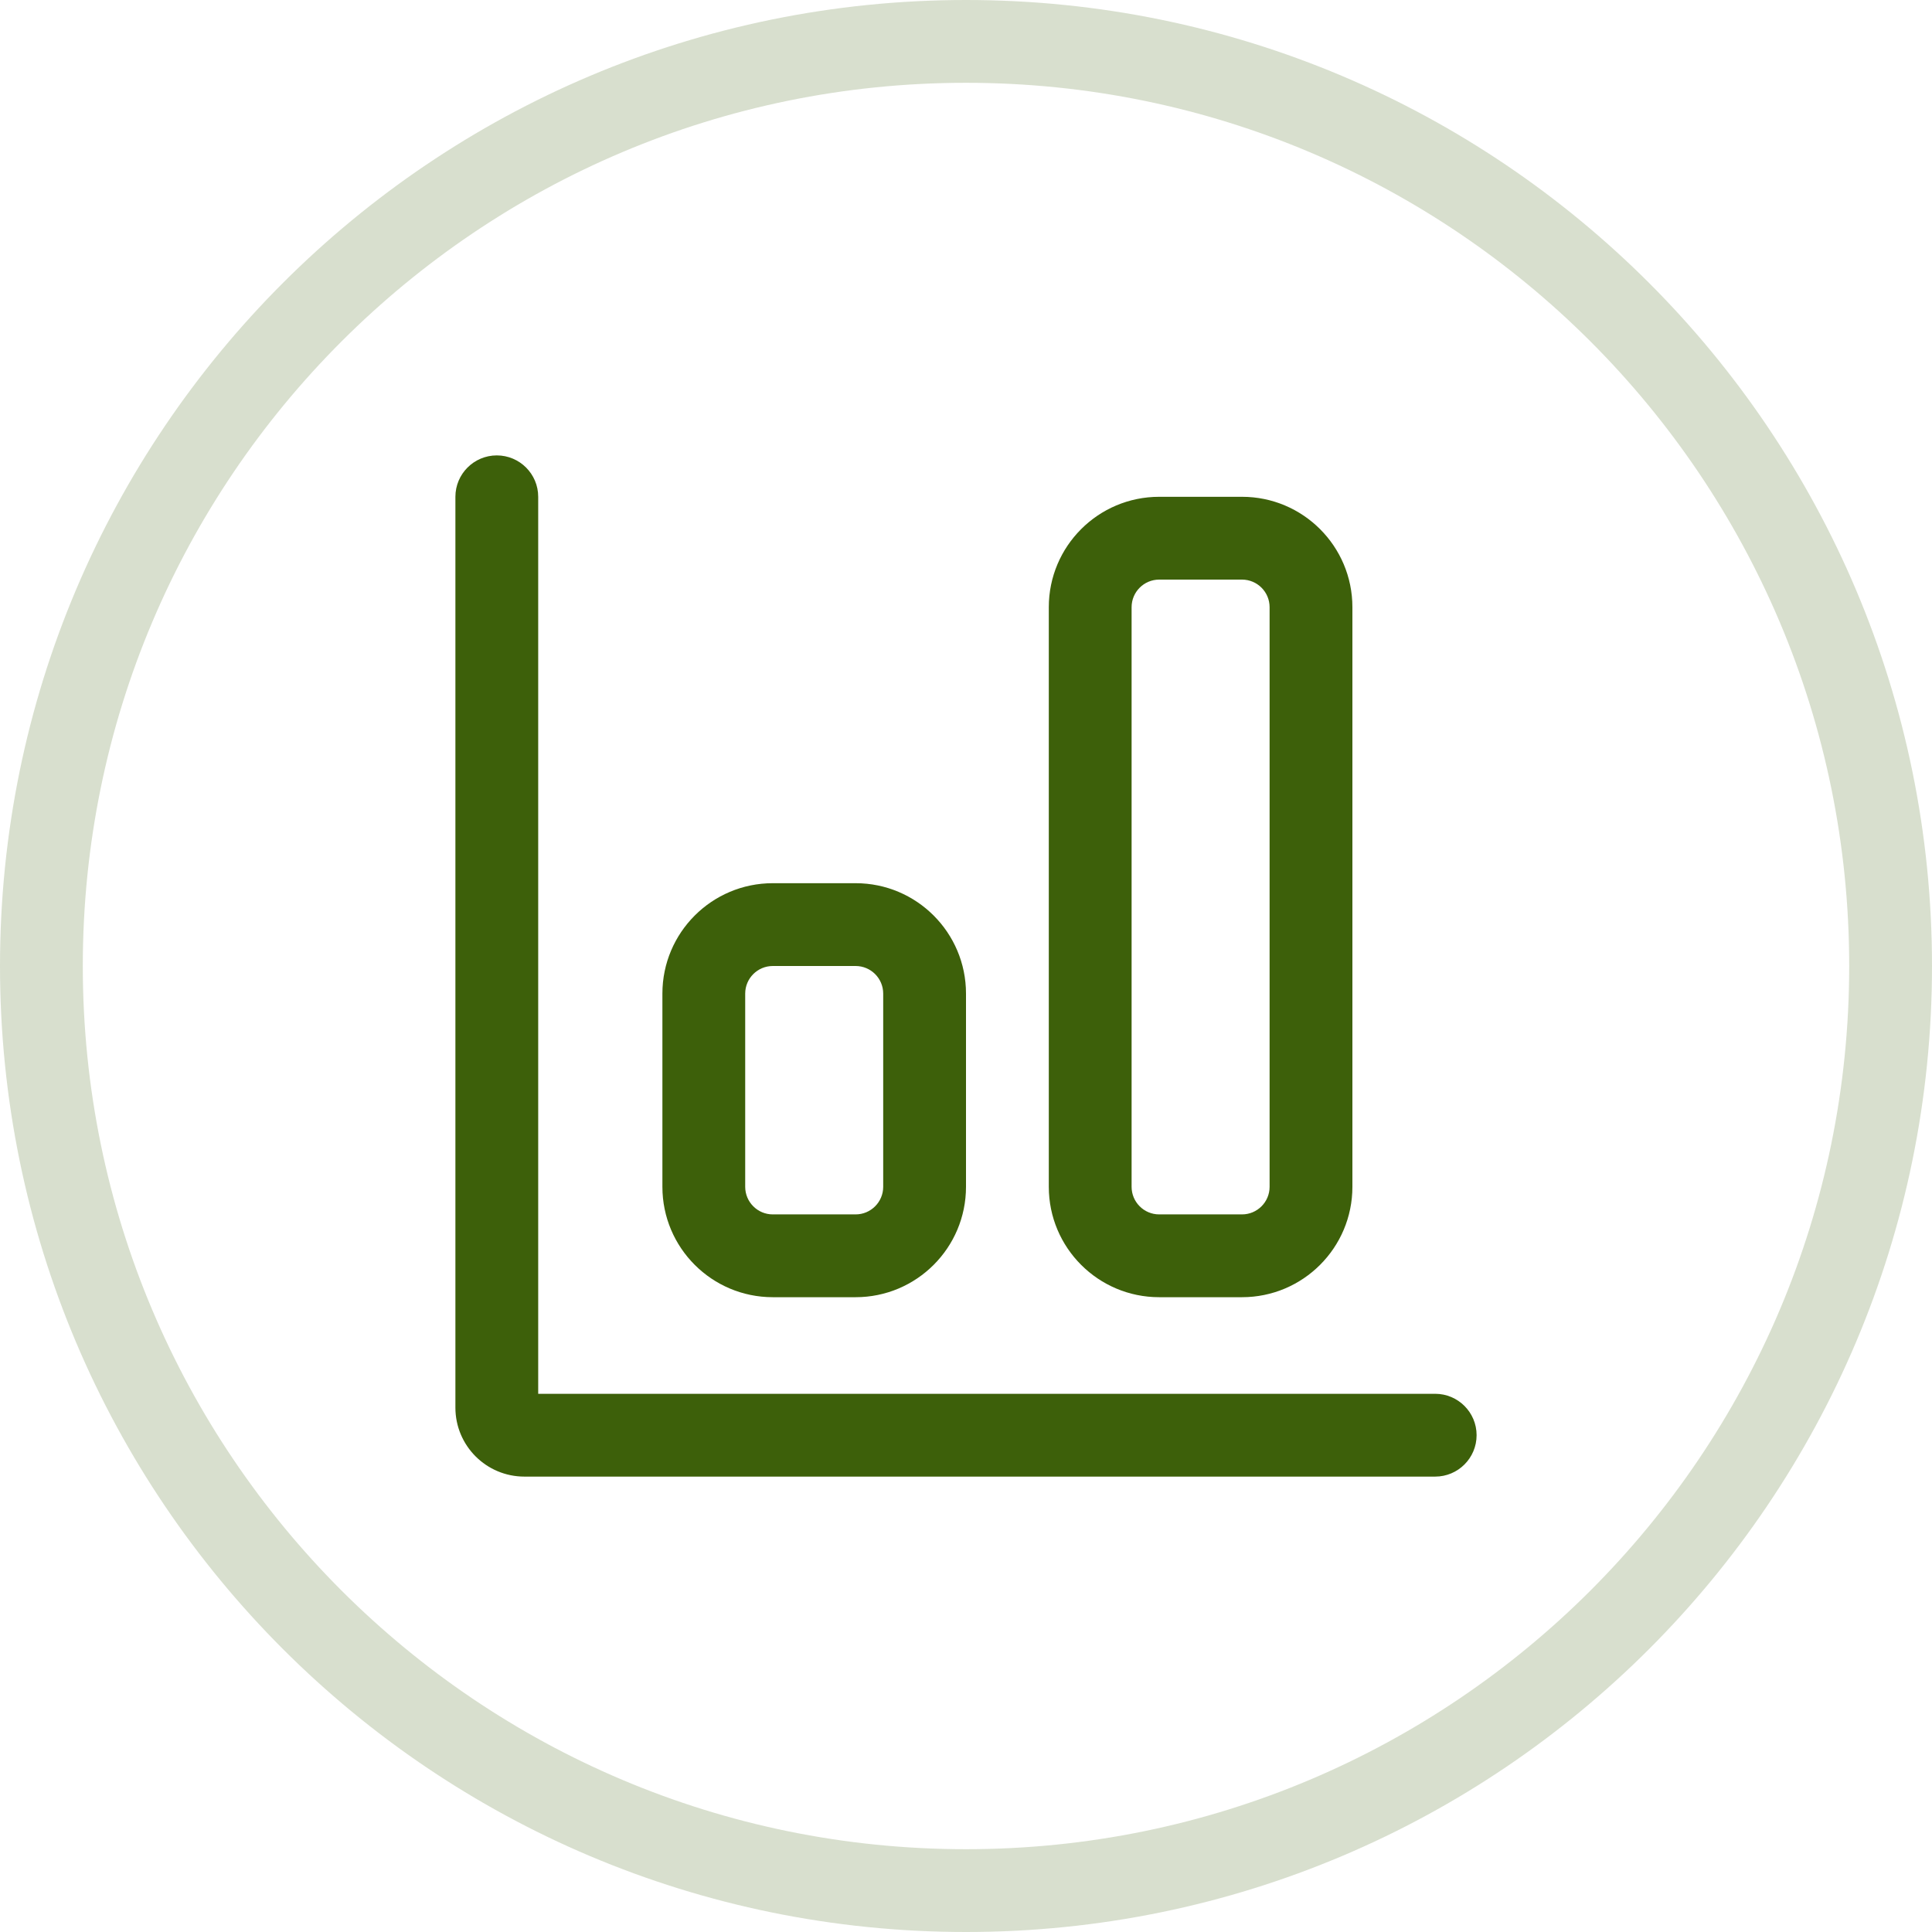
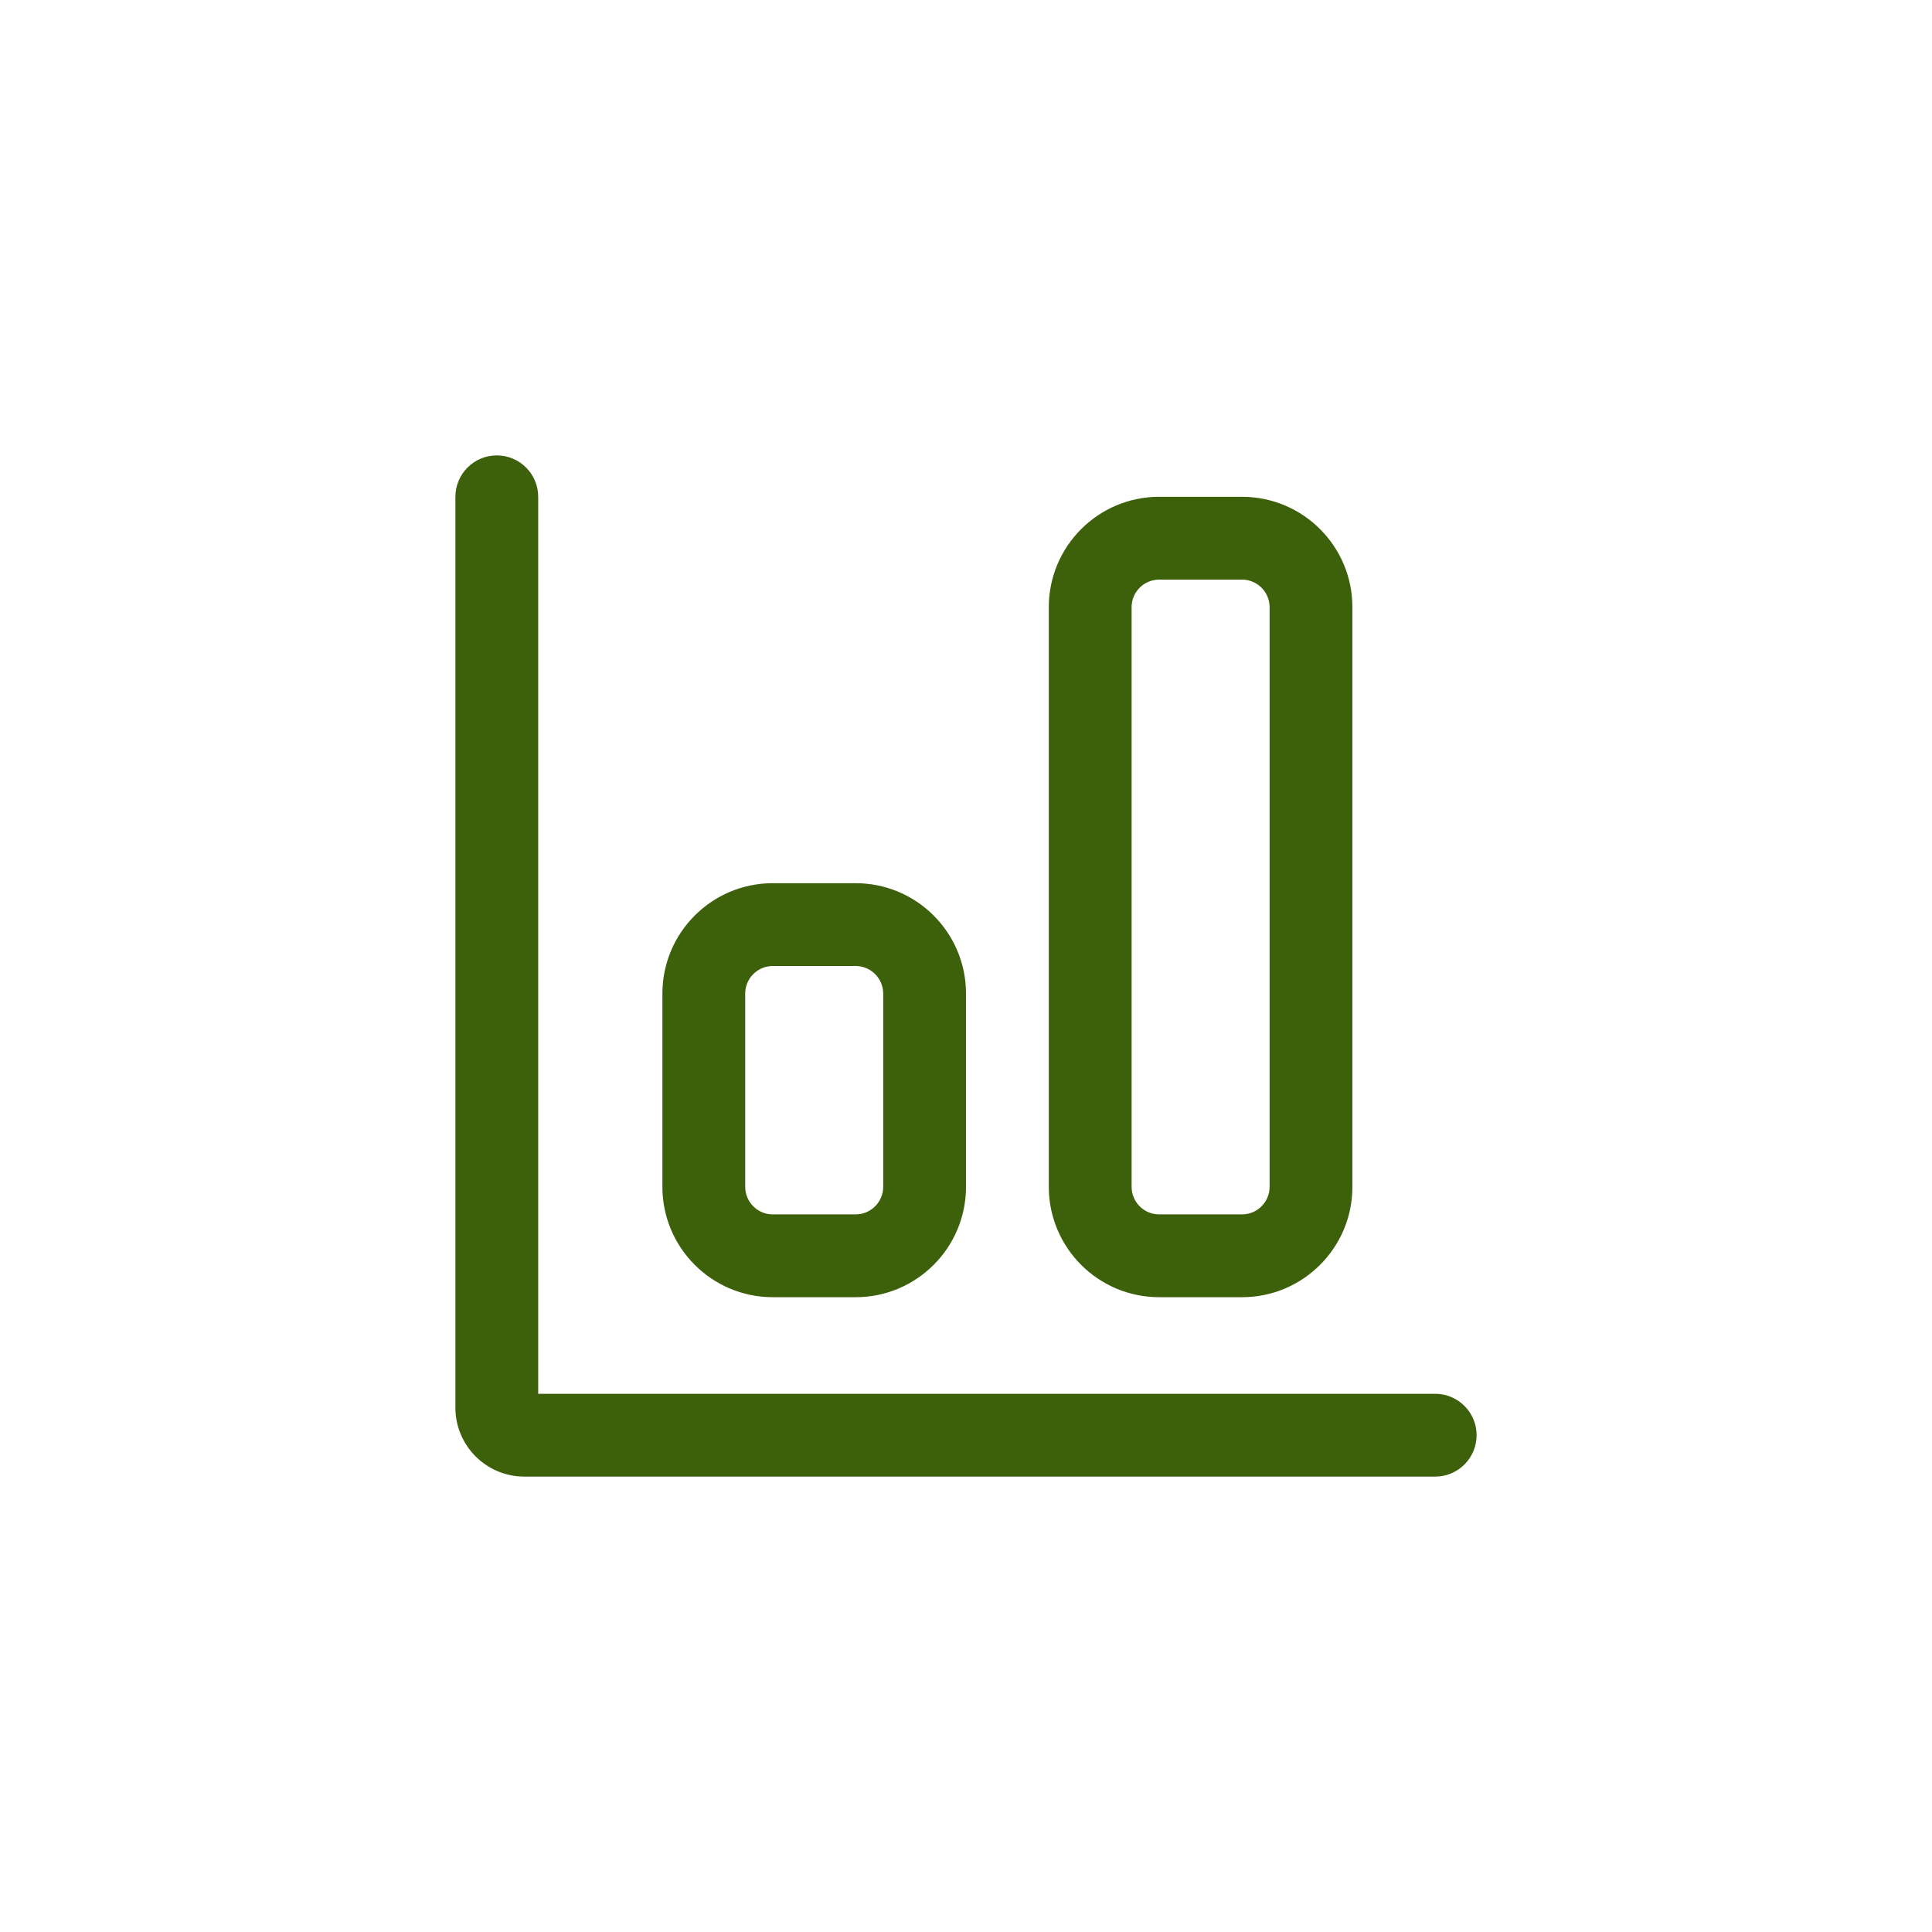
<svg xmlns="http://www.w3.org/2000/svg" width="70" height="70" viewBox="0 0 70 70" fill="none">
-   <circle cx="35" cy="35" r="33.5" stroke="#3D600A" stroke-opacity="0.2" stroke-width="3" />
  <path fill-rule="evenodd" clip-rule="evenodd" d="M53.5 52C53.5 52.828 52.828 53.5 52 53.5H19C17.619 53.5 16.5 52.381 16.5 51V18C16.5 17.172 17.172 16.5 18 16.5C18.828 16.5 19.5 17.172 19.5 18V50.5H52C52.828 50.5 53.5 51.172 53.5 52ZM24 36C24 33.791 25.791 32 28 32H31C33.209 32 35 33.791 35 36V43C35 45.209 33.209 47 31 47H28C25.791 47 24 45.209 24 43V36ZM38 22C38 19.791 39.791 18 42 18H45C47.209 18 49 19.791 49 22V43C49 45.209 47.209 47 45 47H42C39.791 47 38 45.209 38 43V22ZM42 21C41.448 21 41 21.448 41 22V43C41 43.552 41.448 44 42 44H45C45.552 44 46 43.552 46 43V22C46 21.448 45.552 21 45 21H42ZM28 35C27.448 35 27 35.448 27 36V43C27 43.552 27.448 44 28 44H31C31.552 44 32 43.552 32 43V36C32 35.448 31.552 35 31 35H28Z" fill="#3D600A" />
</svg>
